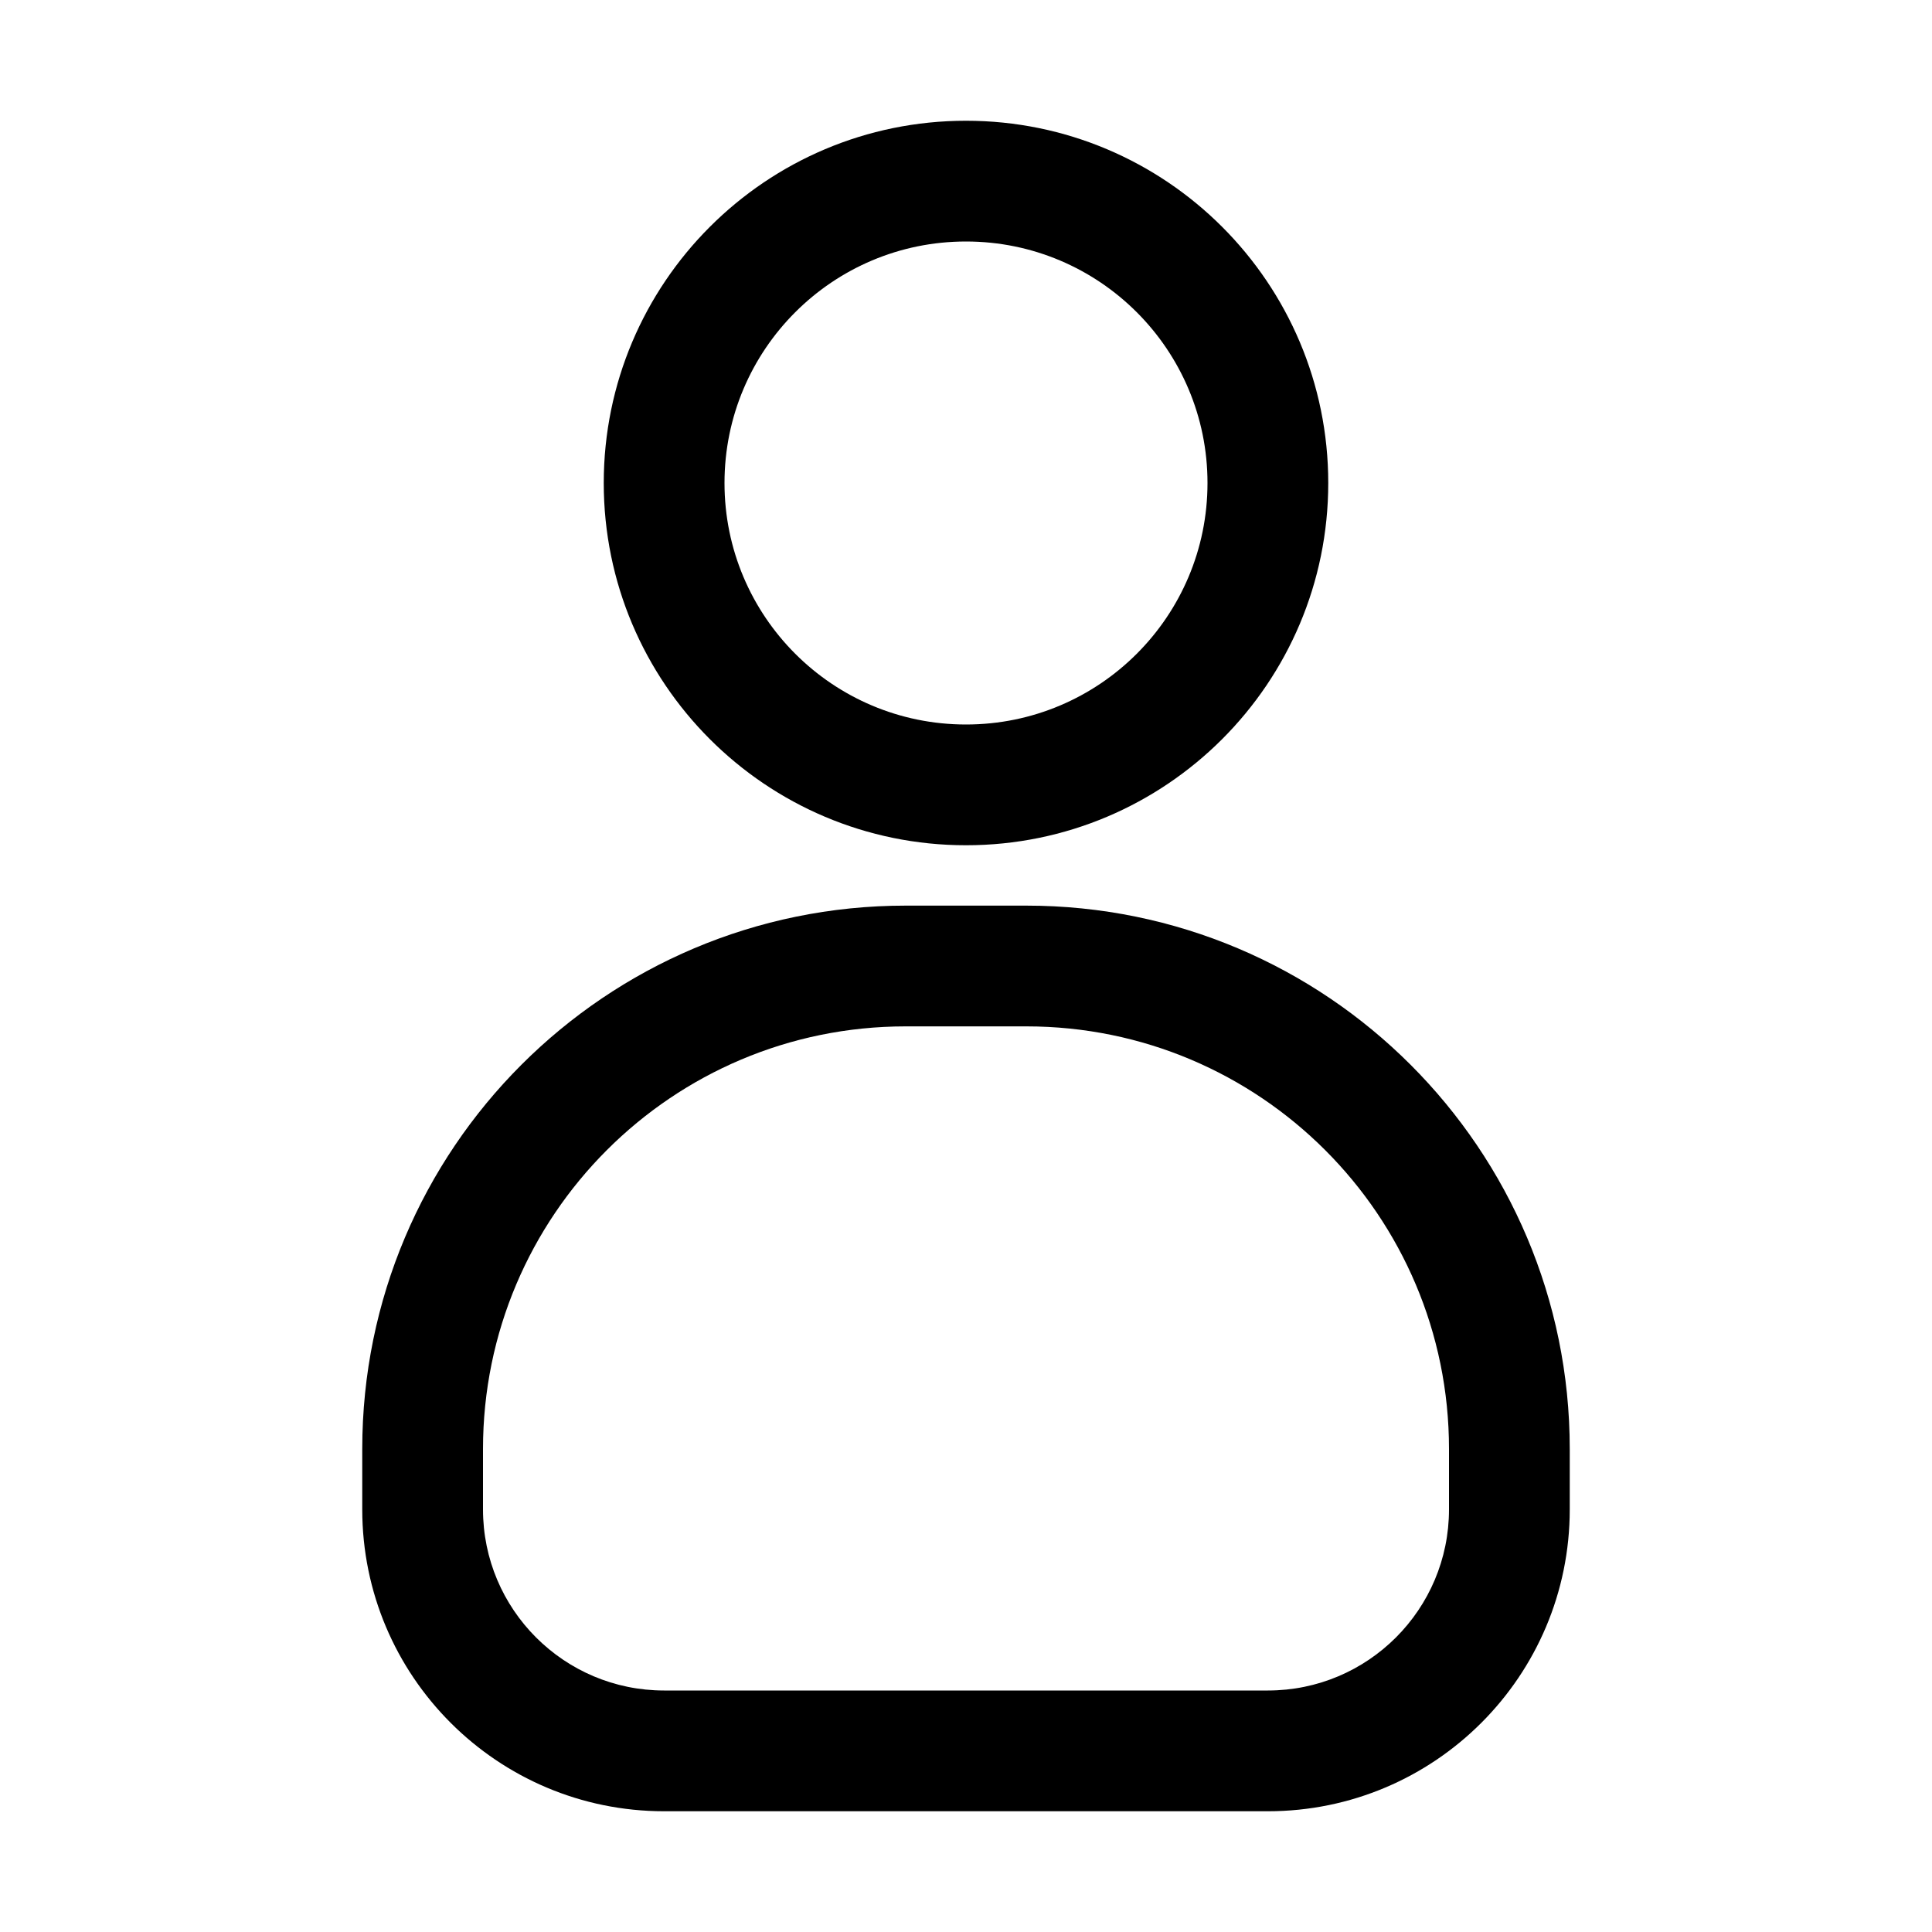
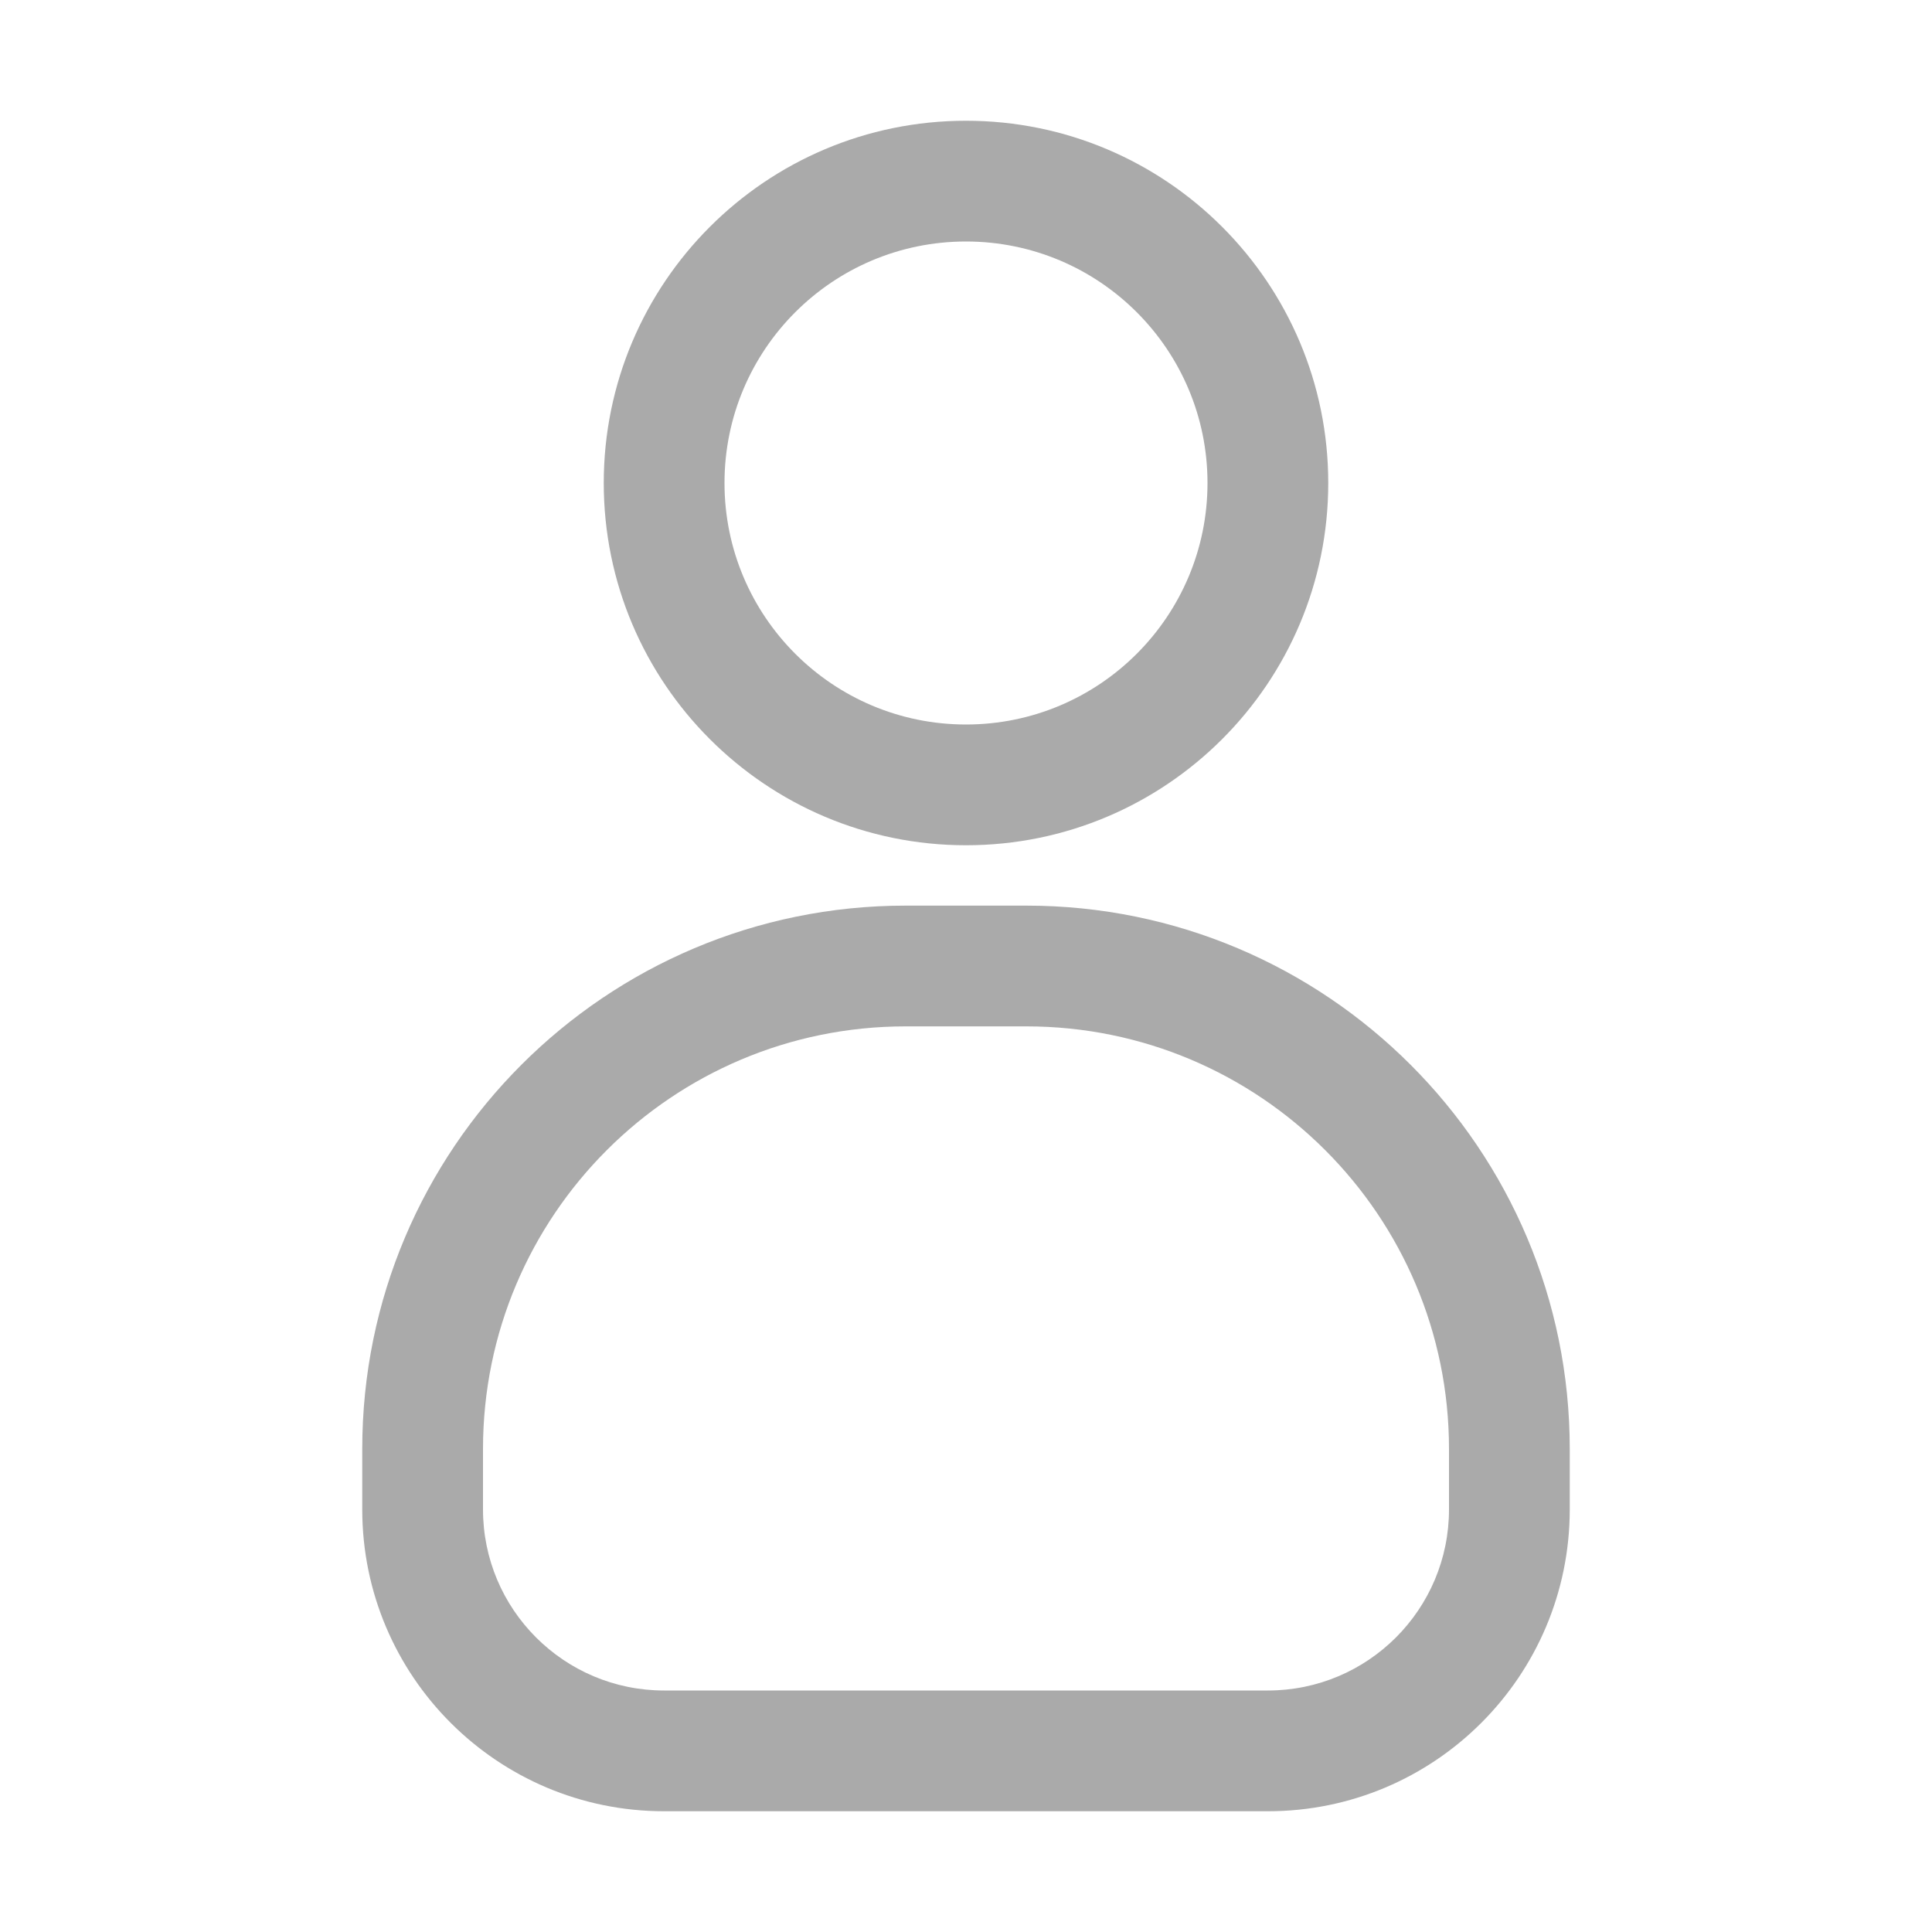
- <svg xmlns="http://www.w3.org/2000/svg" viewBox="0 0 32 32">
+ <svg xmlns="http://www.w3.org/2000/svg" viewBox="0 0 32 32" fill="#aaaaaa">
  <g id="User">
    <path d="M21,30H11a5,5,0,0,1-5-5V24a9,9,0,0,1,9-9h2a9,9,0,0,1,9,9v1A5,5,0,0,1,21,30ZM15,17a7,7,0,0,0-7,7v1a3,3,0,0,0,3,3H21a3,3,0,0,0,3-3V24a7,7,0,0,0-7-7Z" />
    <path d="M16,14a6,6,0,1,1,6-6A6,6,0,0,1,16,14ZM16,4a4,4,0,1,0,4,4A4,4,0,0,0,16,4Z" />
  </g>
</svg>
